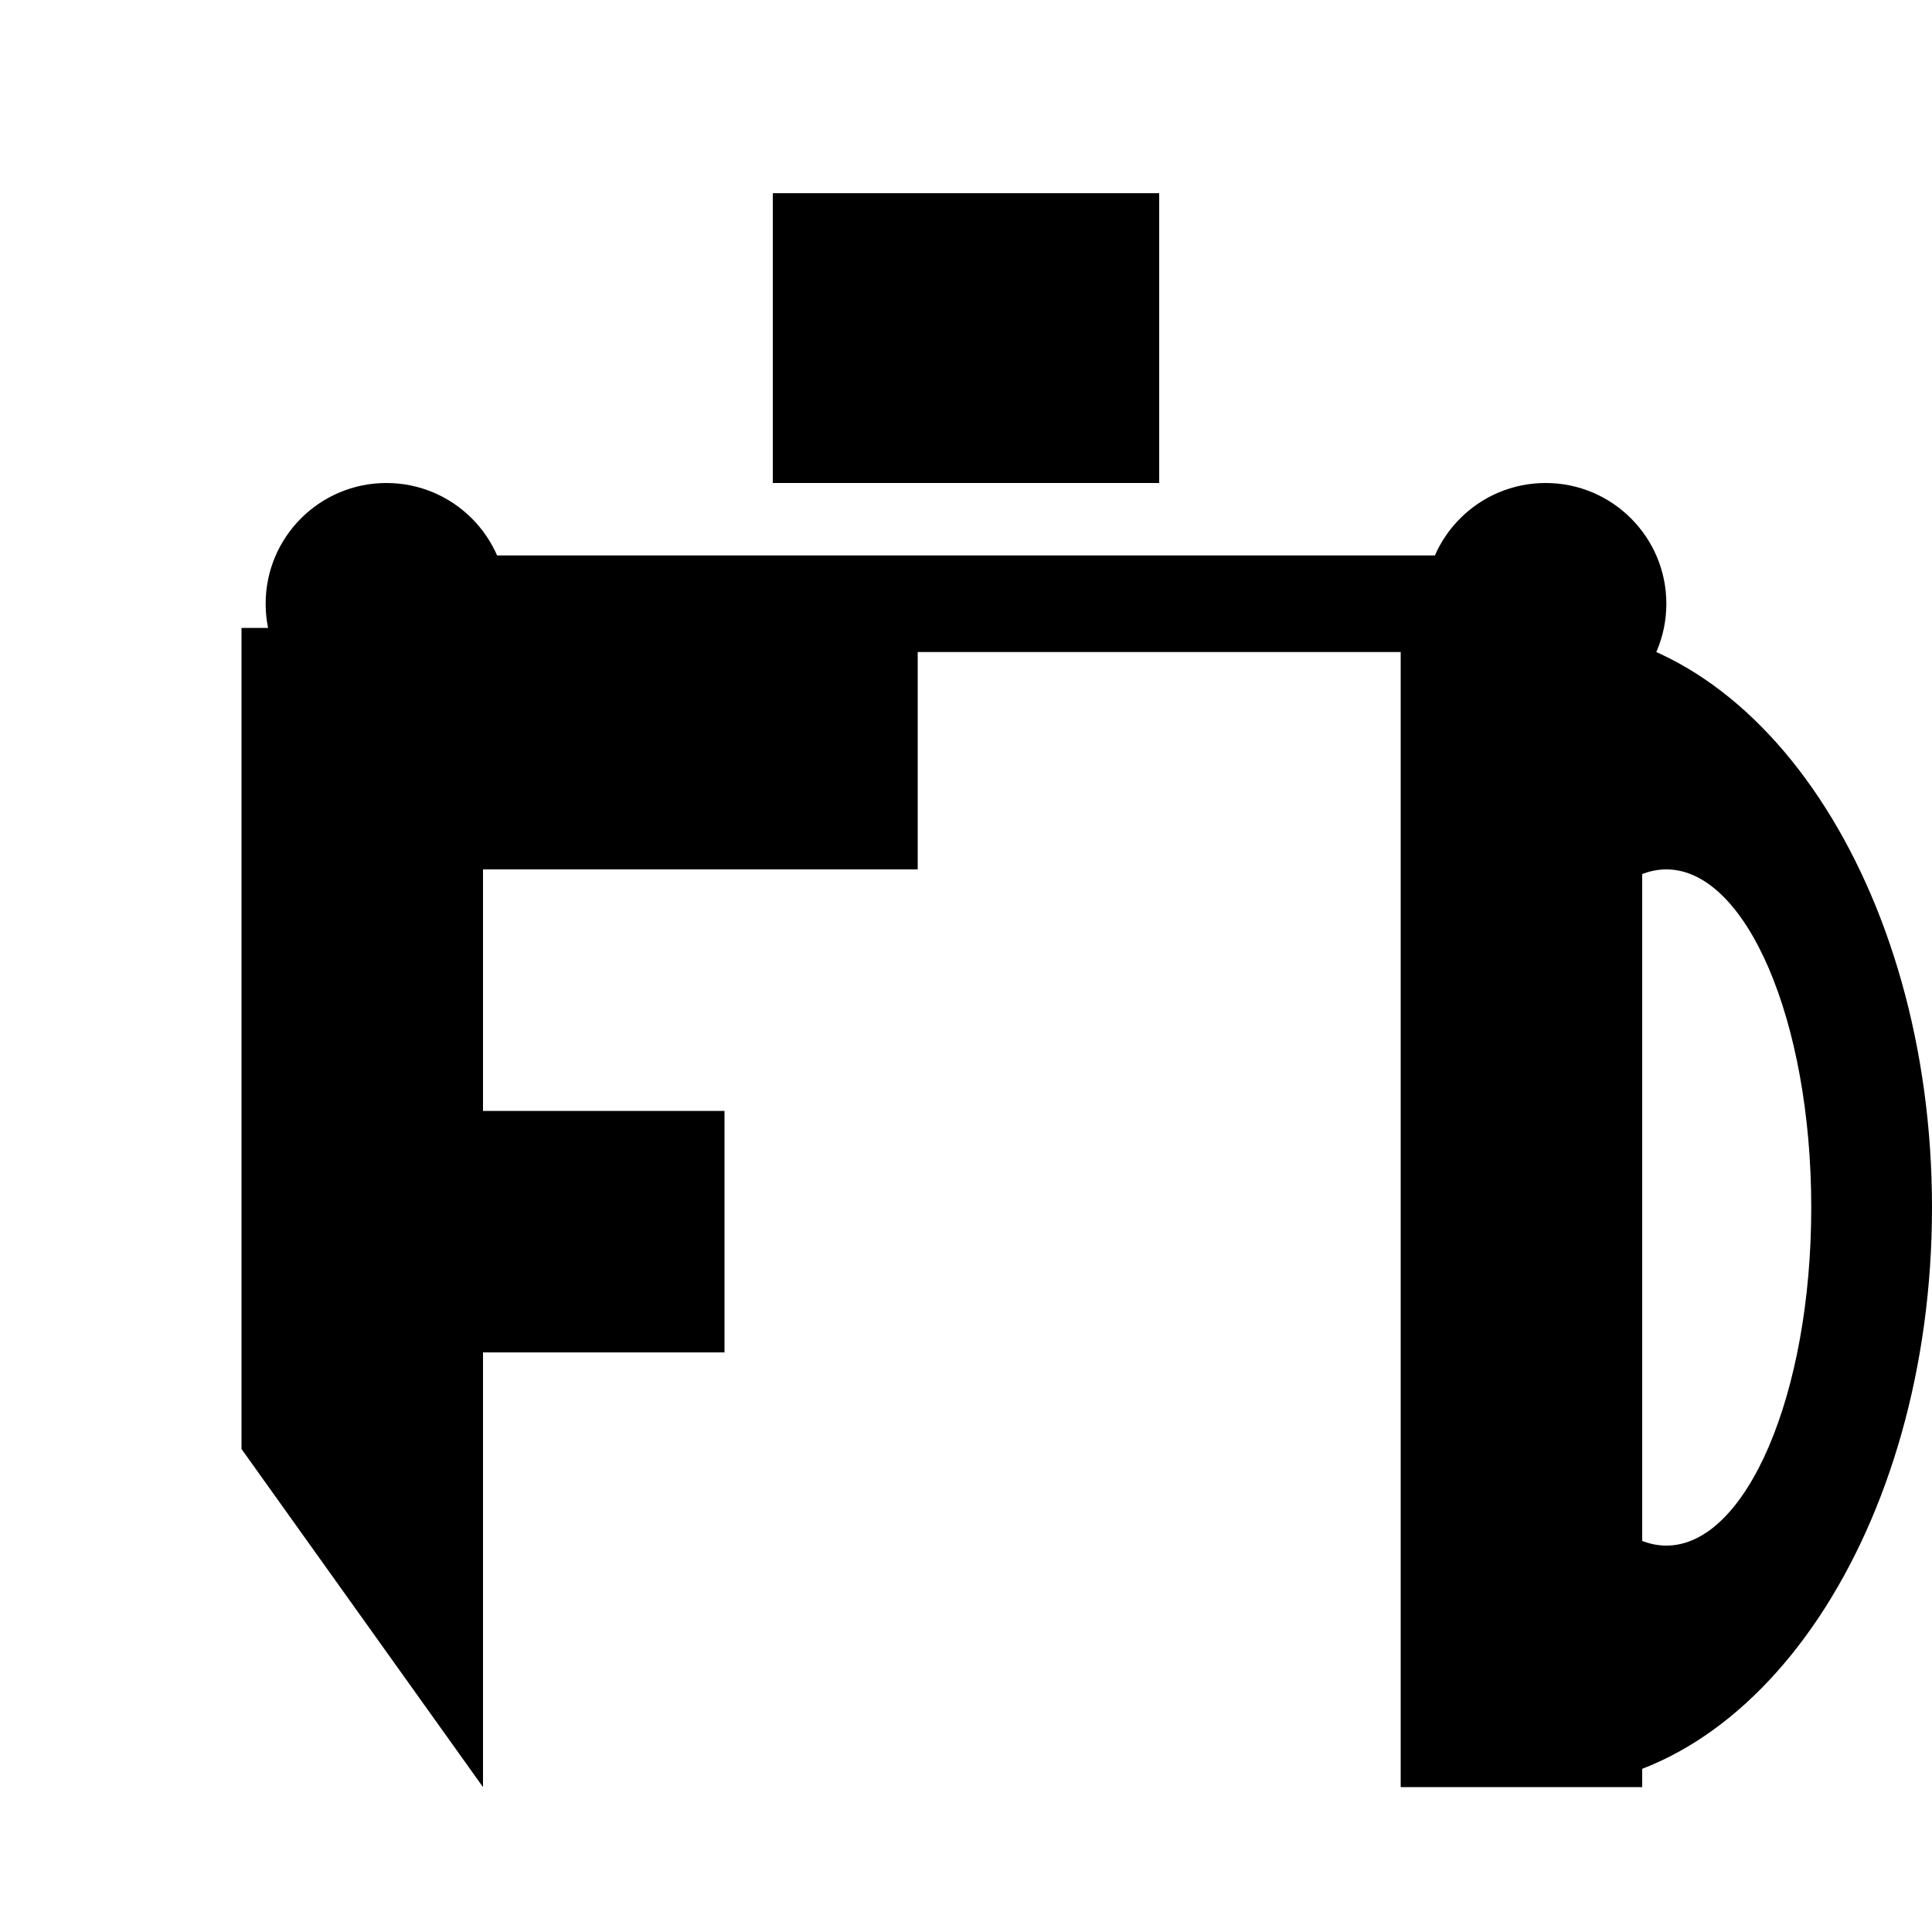
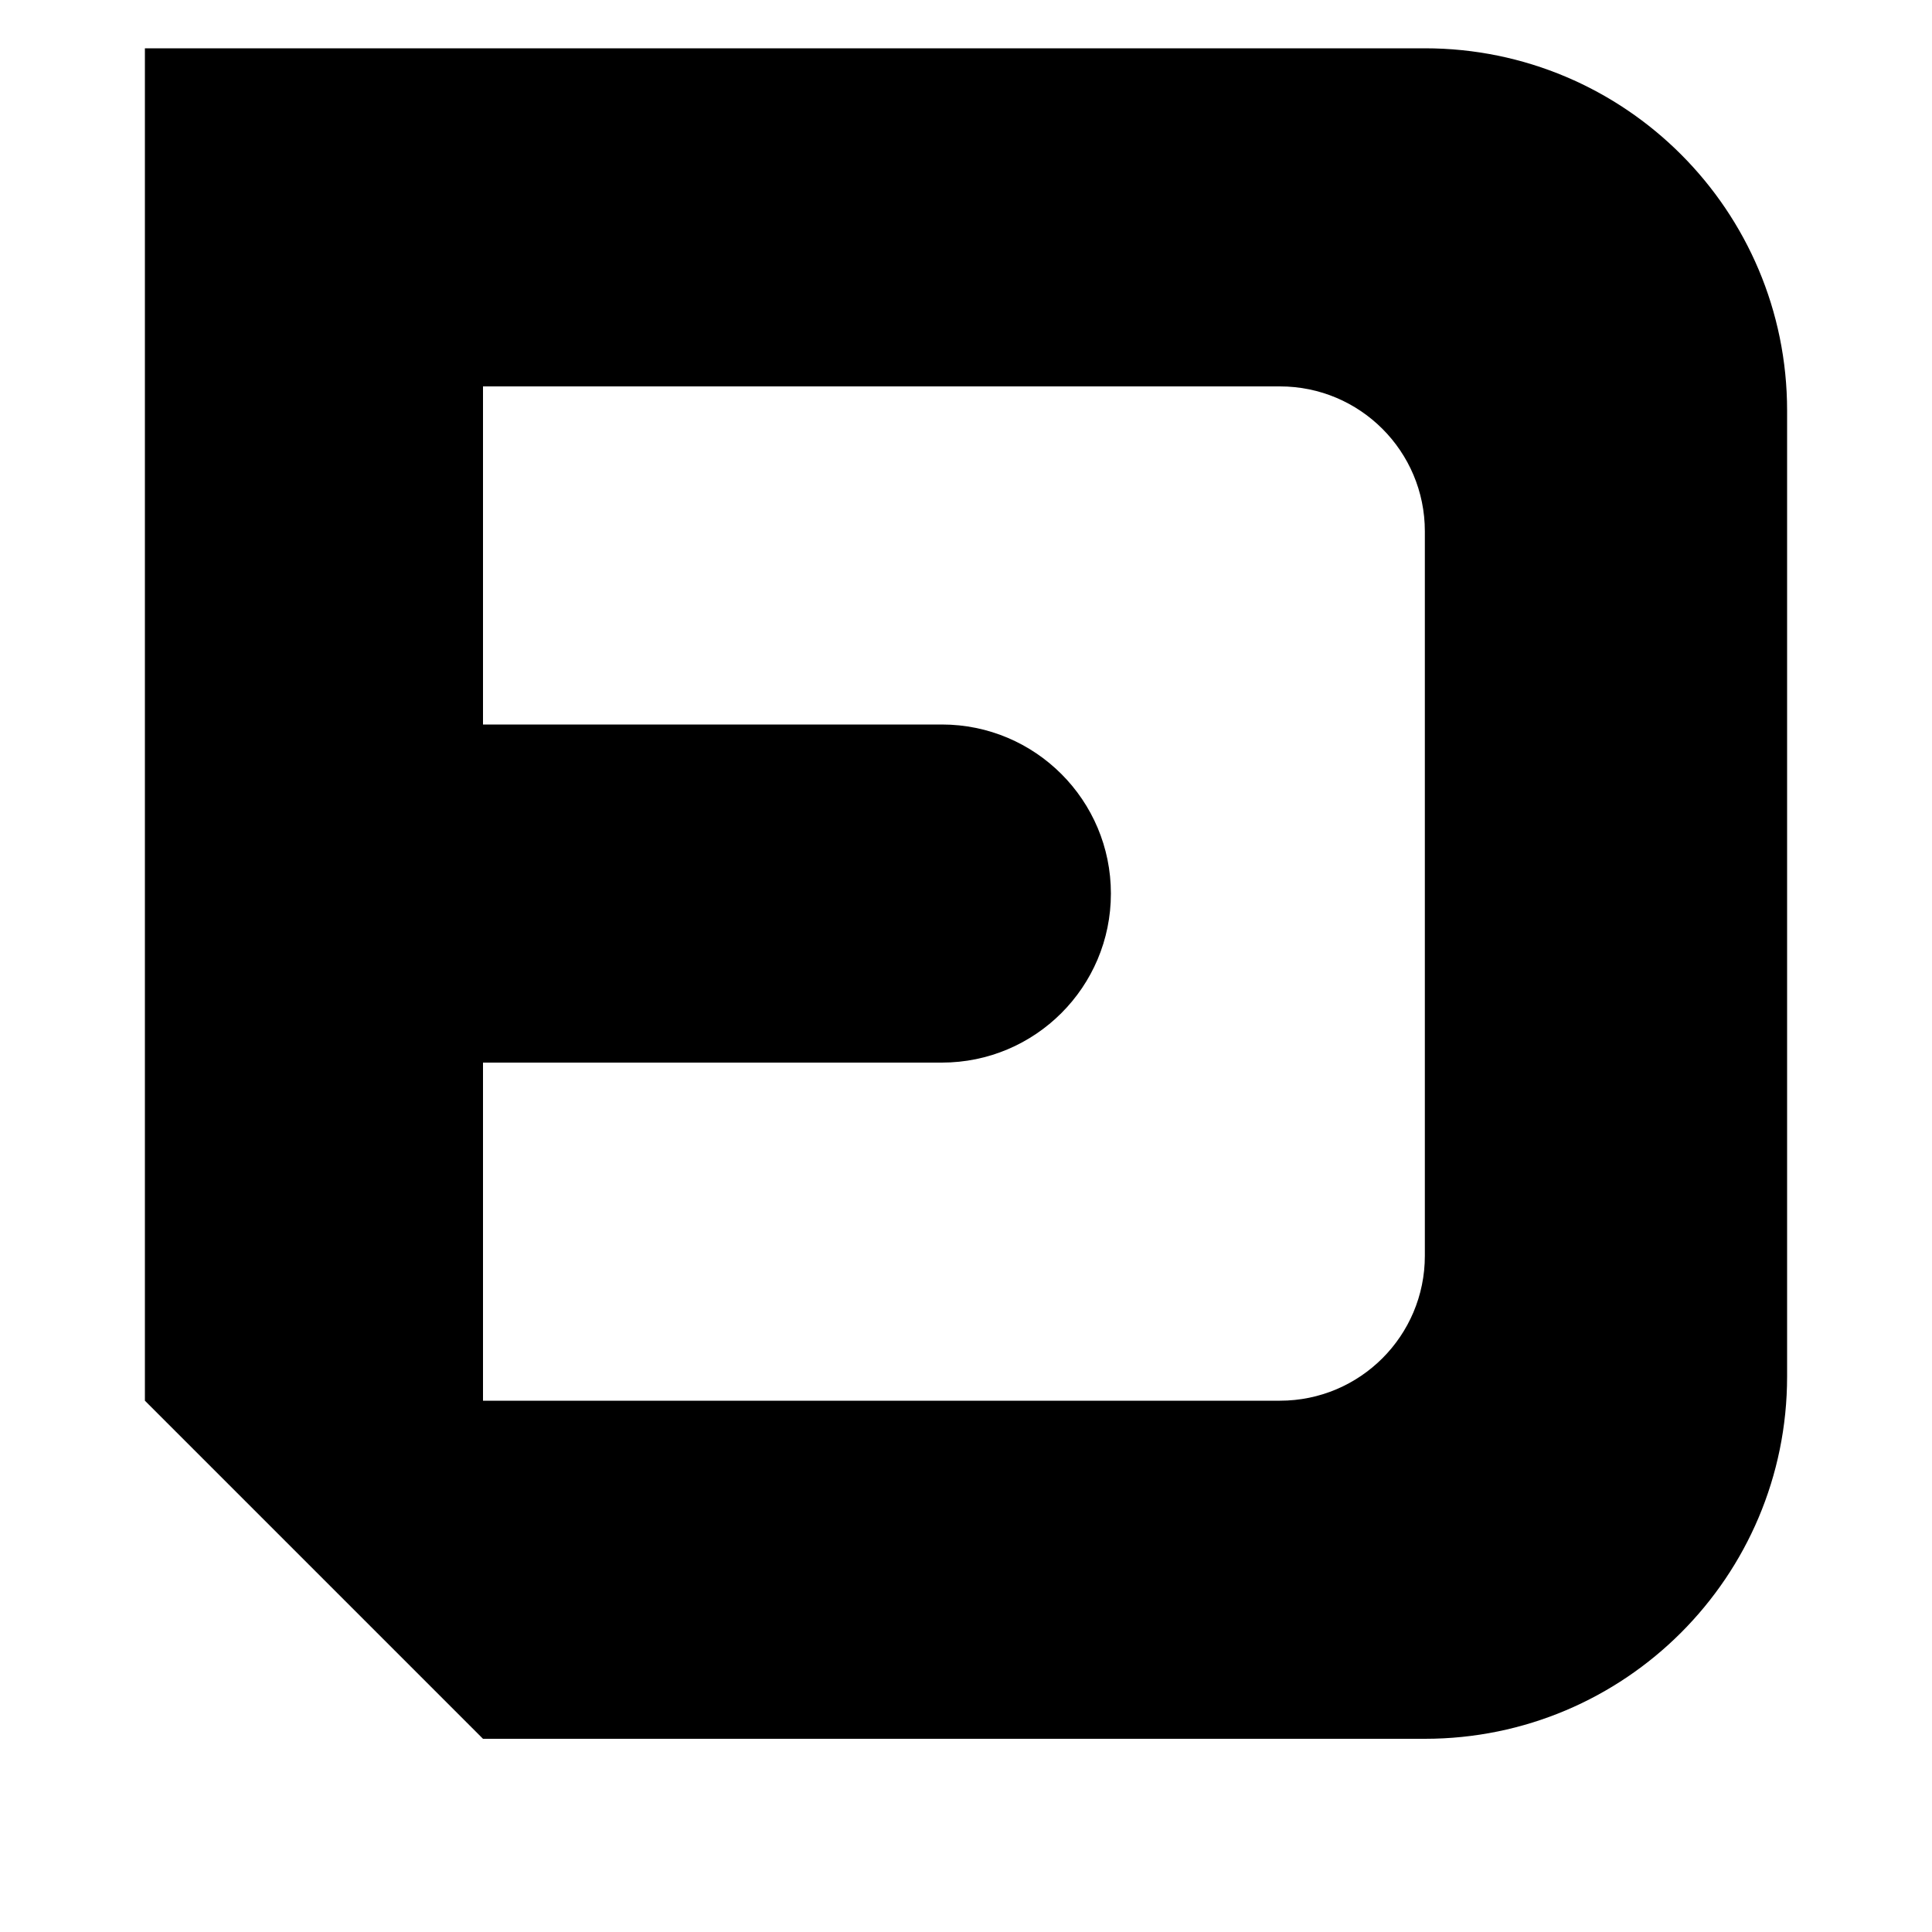
<svg xmlns="http://www.w3.org/2000/svg" viewBox="0 0 160 160">
-   <path fill="#000000" fill-rule="nonzero" d="M22 50A10 10 0 0 1 42 50A10 10 0 0 1 22 50ZM118 50A10 10 0 0 1 138 50A10 10 0 0 1 118 50ZM32 46H128V54H32ZM64 16H96V40H64ZM20 52H40V148L20 120ZM20 52H76V72H20ZM20 92H60V112H20ZM116 52H136V148H116ZM116 52H128A32 48 0 0 1 128 148H116ZM126 100A12 28 0 0 0 150 100A12 28 0 0 0 126 100Z" />
+   <path fill="#000000" fill-rule="evenodd" d="M12 4H118A30 30 0 0 1 148 34V114A30 30 0 0 1 118 144H40L12 116ZM40 32H106A12 12 0 0 1 118 44V104A12 12 0 0 1 106 116H40ZM40 60H78A14 14 0 0 1 78 88H40Z" />
</svg>
